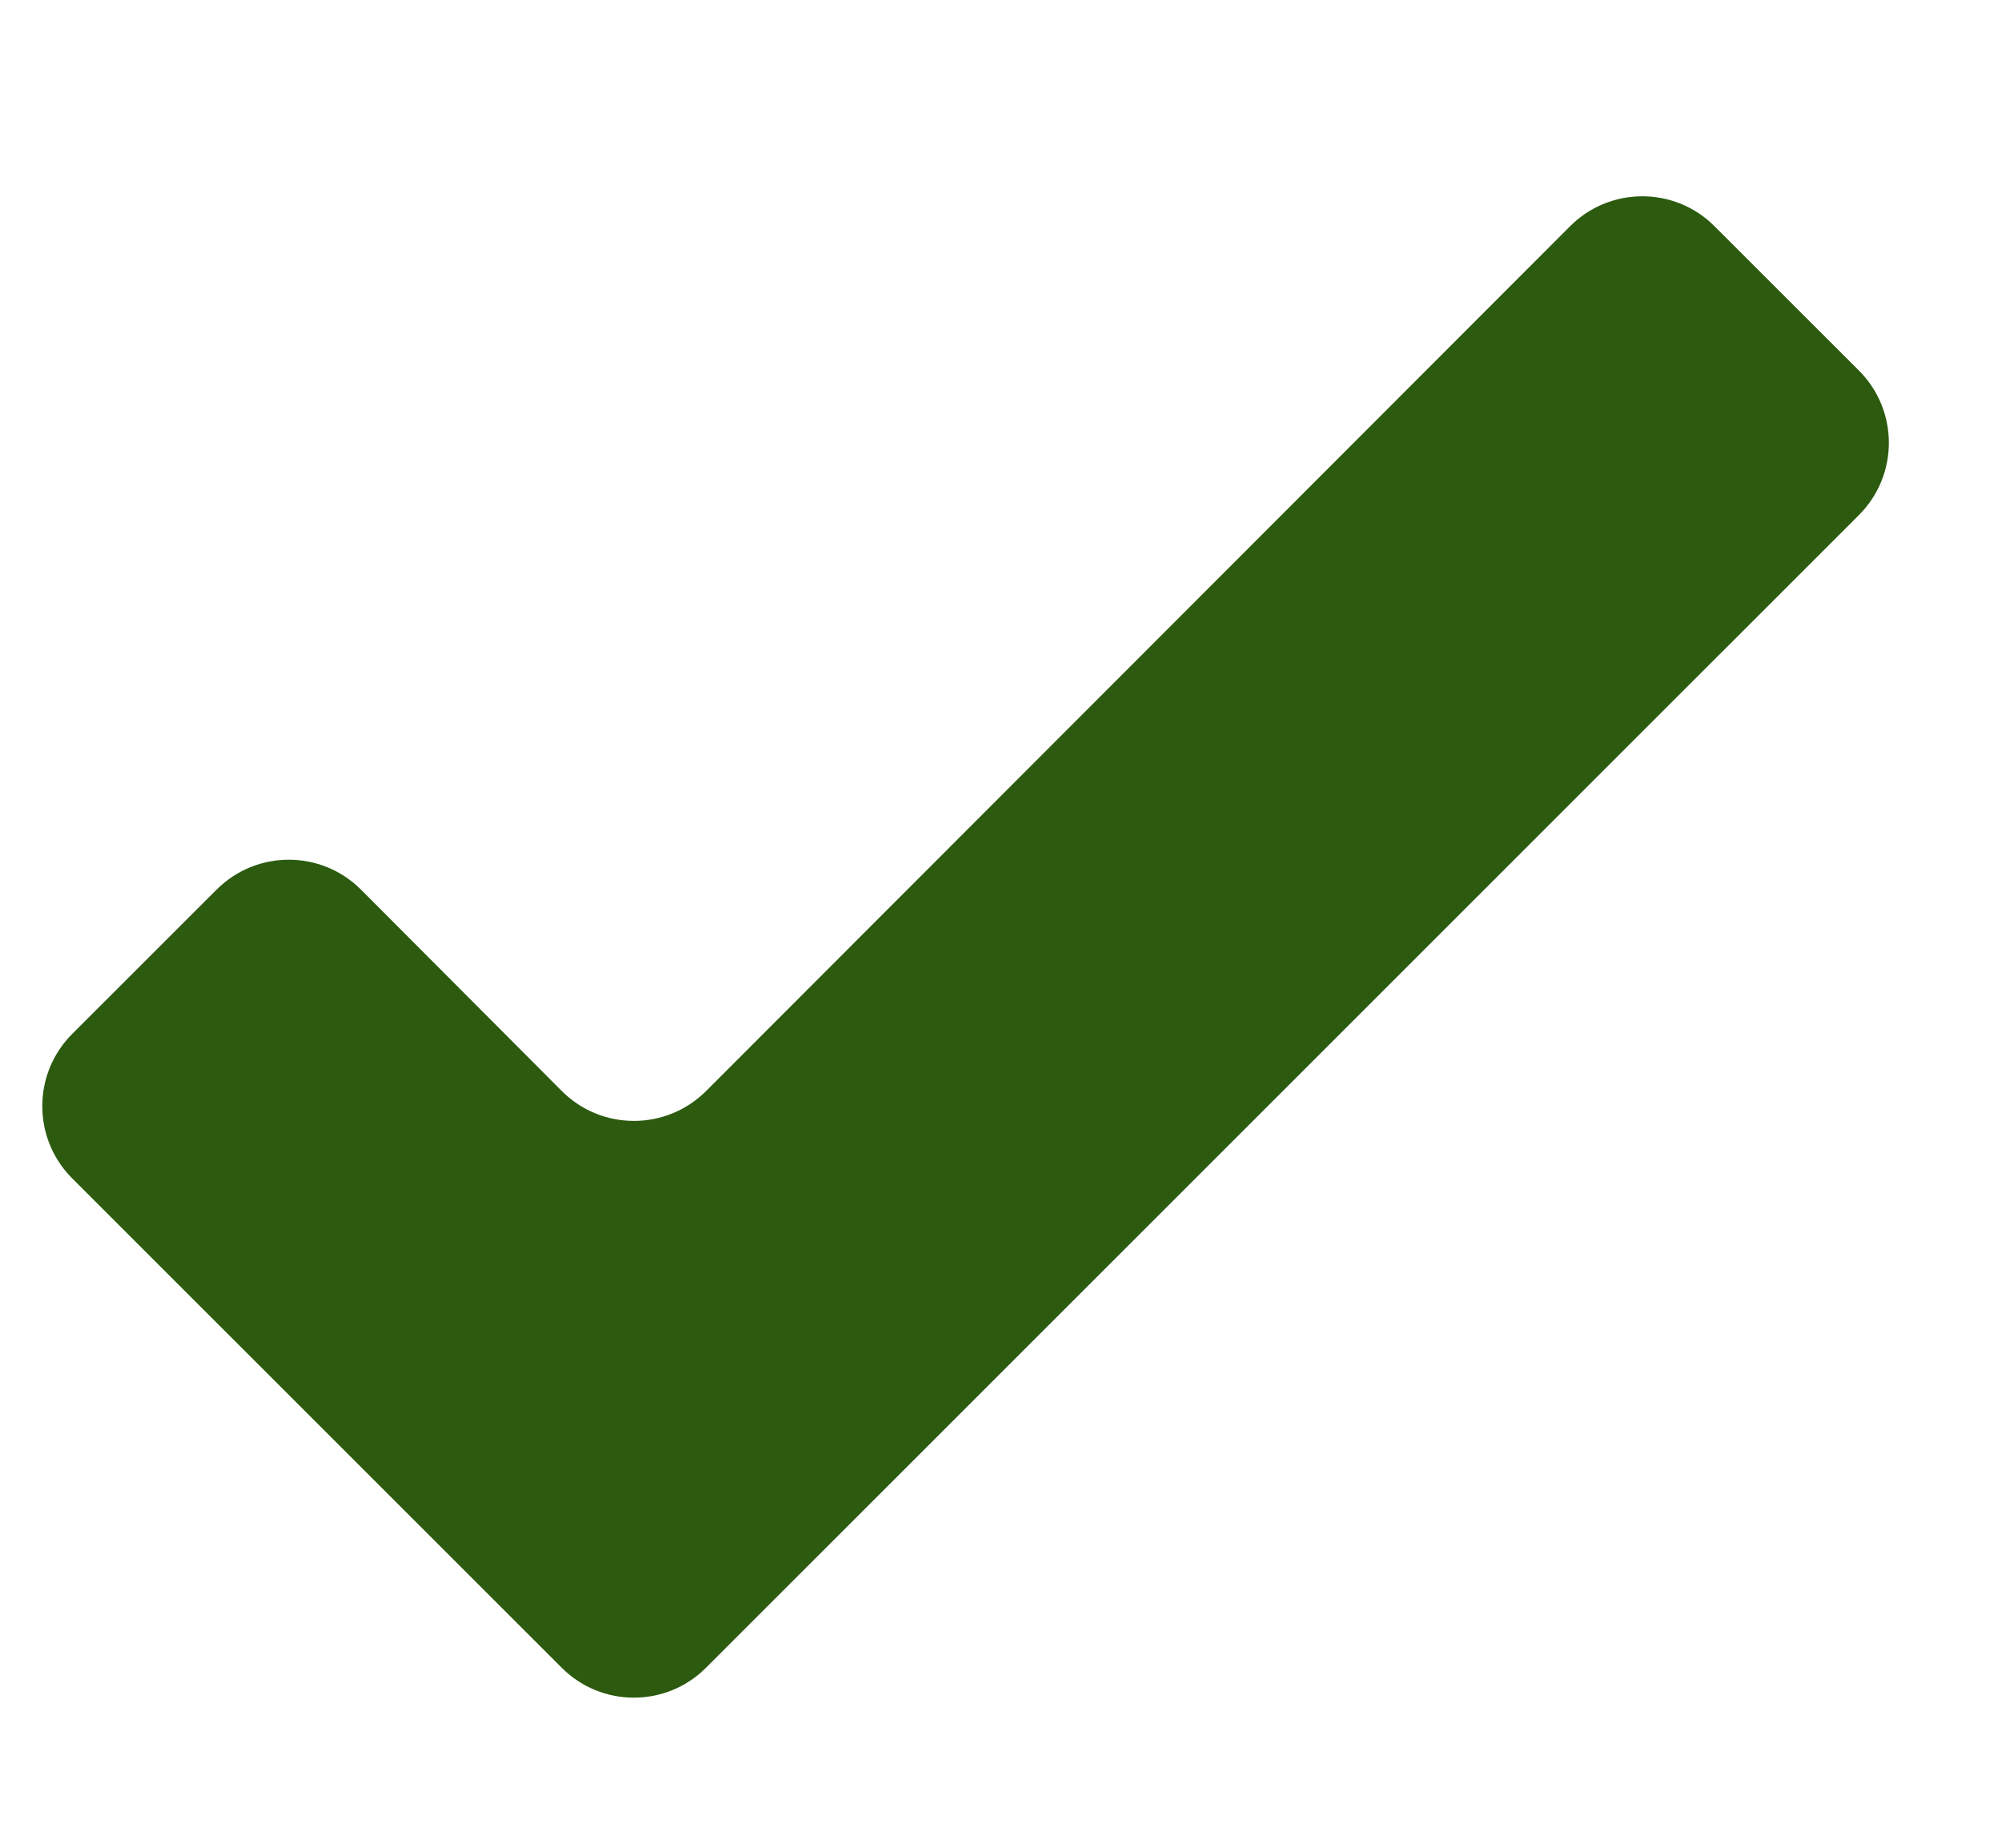
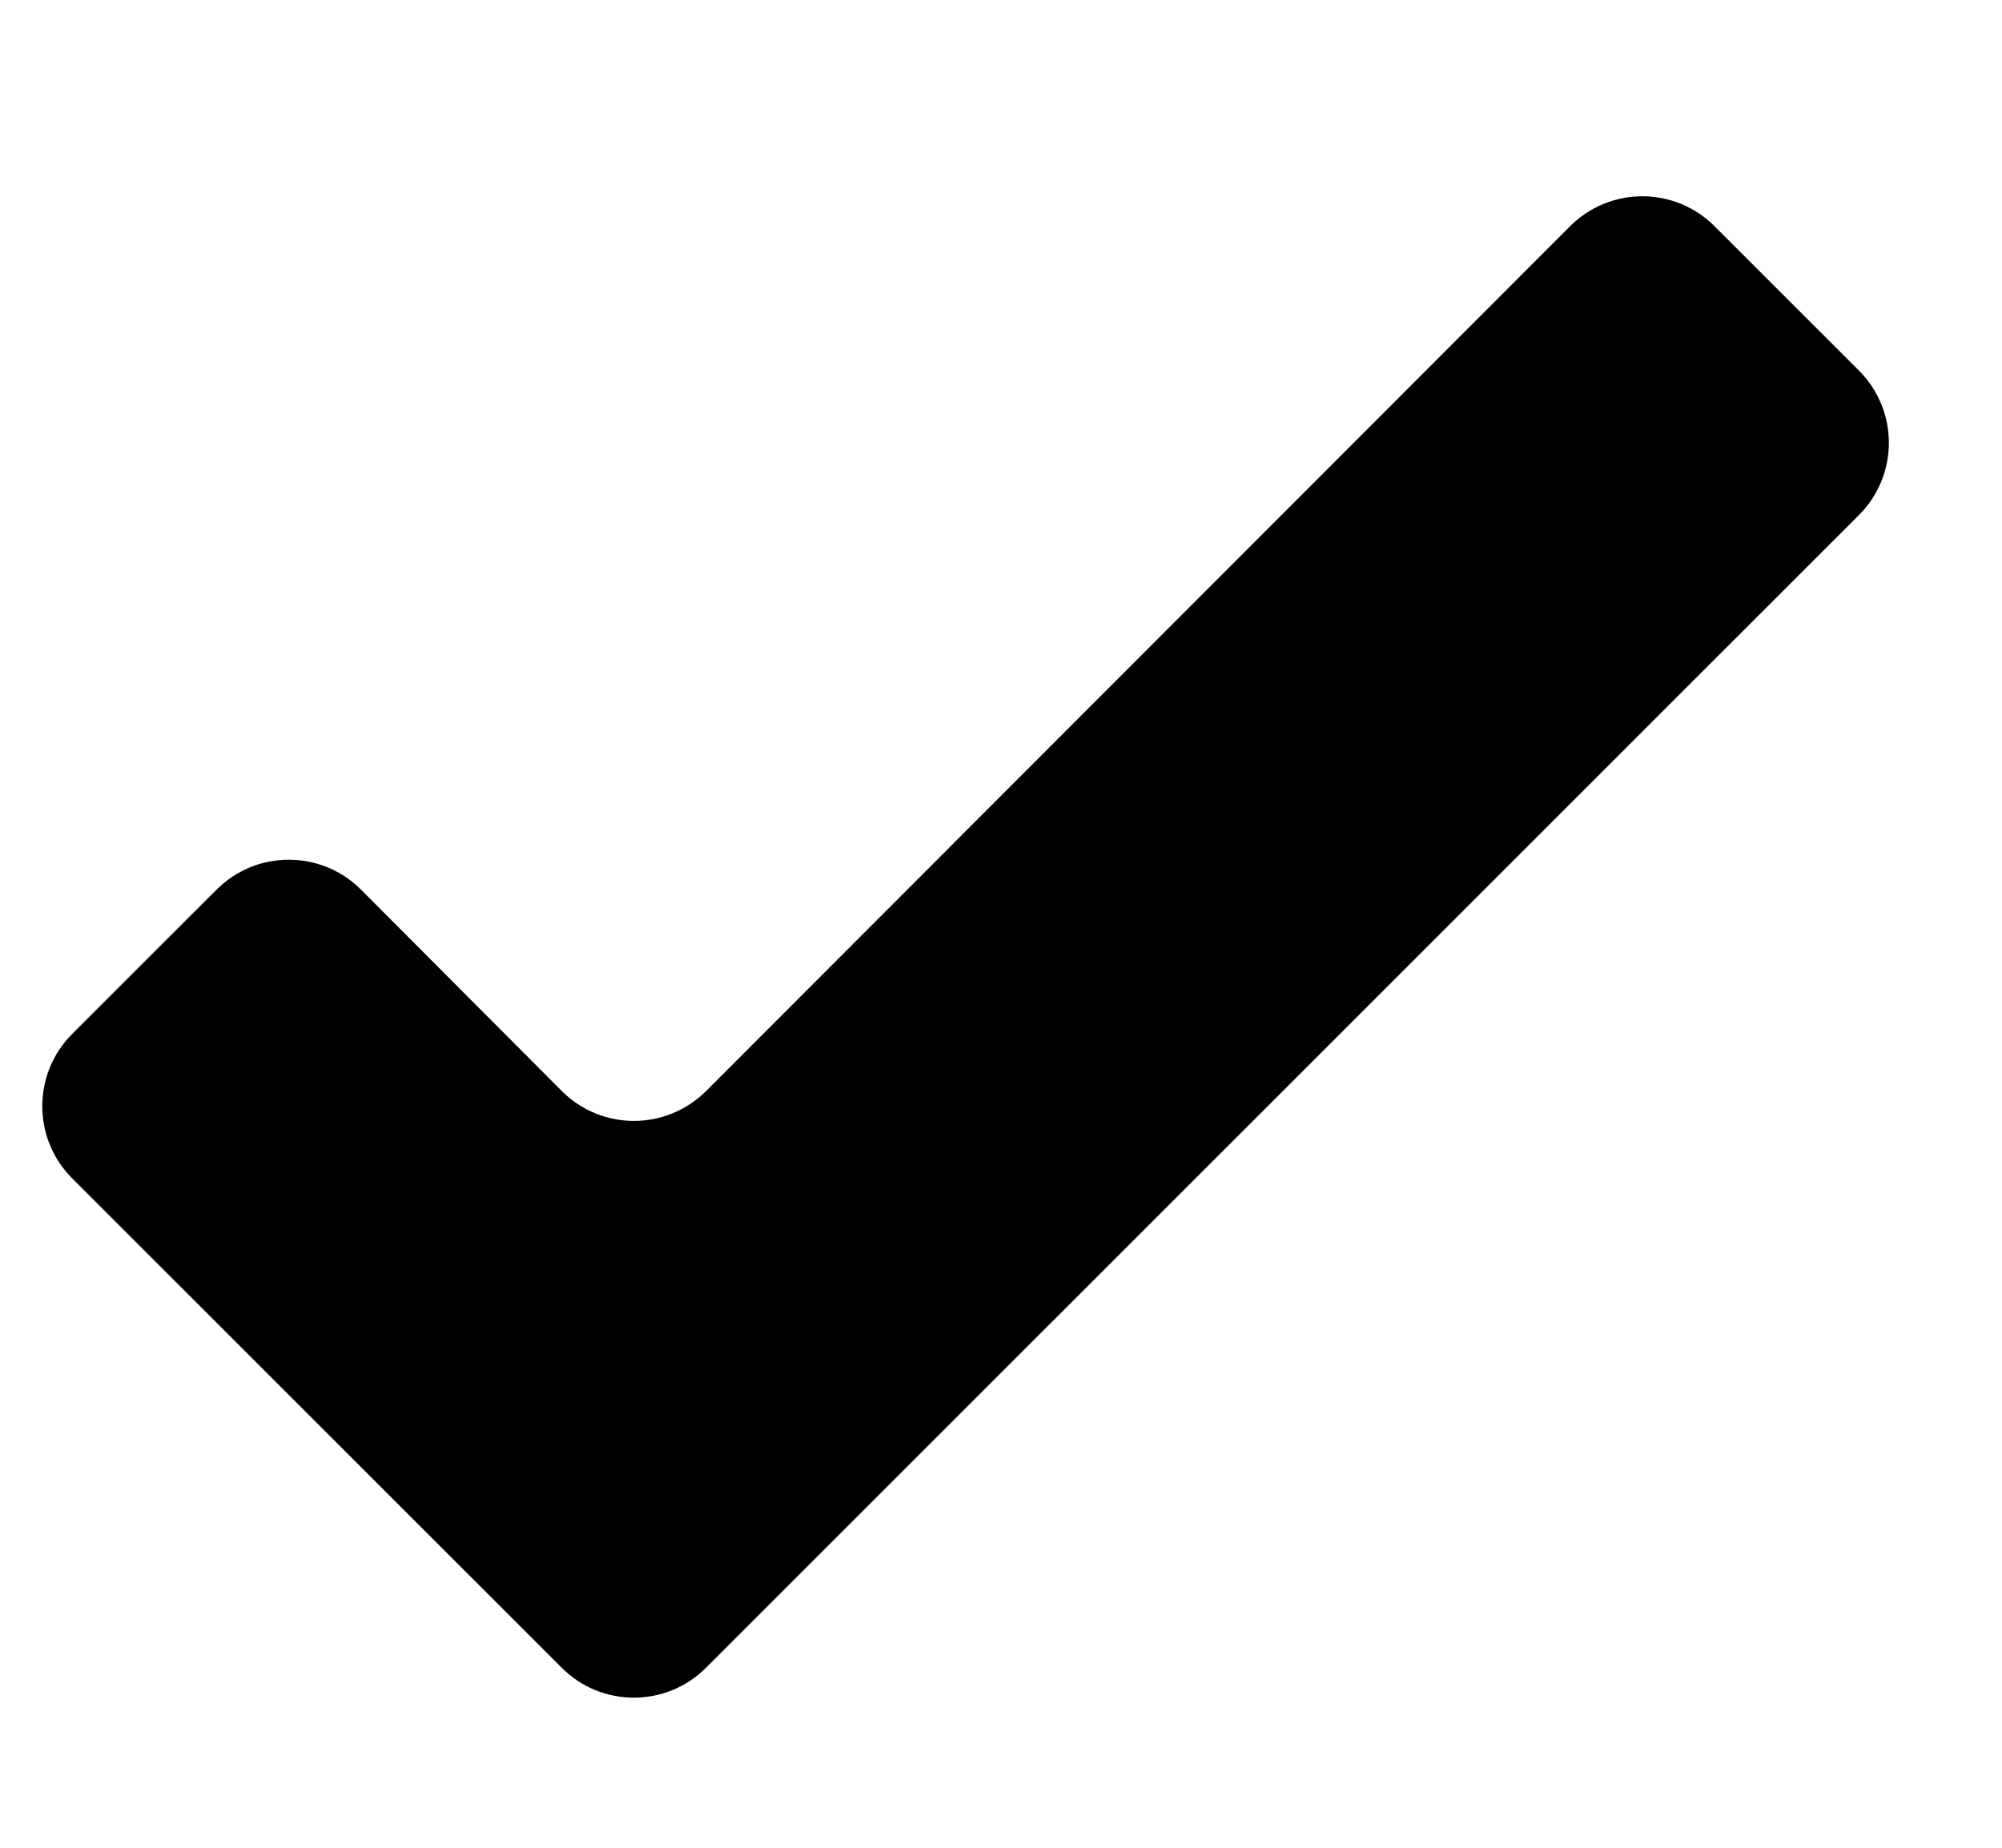
- <svg xmlns="http://www.w3.org/2000/svg" width="26" height="24" viewBox="0 0 26 24" fill="none">
-   <path d="M9.169 21.662C8.652 22.18 7.812 22.18 7.295 21.662L0.937 15.305C0.42 14.787 0.42 13.948 0.937 13.43L2.813 11.555C3.331 11.037 4.171 11.037 4.689 11.556L7.294 14.169C7.812 14.689 8.652 14.689 9.171 14.17L20.391 2.938C20.909 2.42 21.749 2.42 22.266 2.938L24.143 4.814C24.66 5.332 24.66 6.171 24.143 6.689L9.169 21.662Z" fill="#2C5B10" />
+ <svg xmlns="http://www.w3.org/2000/svg" width="26" height="24" viewBox="0 0 26 24" fill="currentColor">
+   <path d="M9.169 21.662C8.652 22.18 7.812 22.18 7.295 21.662L0.937 15.305C0.42 14.787 0.42 13.948 0.937 13.43L2.813 11.555C3.331 11.037 4.171 11.037 4.689 11.556L7.294 14.169C7.812 14.689 8.652 14.689 9.171 14.17L20.391 2.938C20.909 2.42 21.749 2.42 22.266 2.938L24.143 4.814C24.66 5.332 24.66 6.171 24.143 6.689L9.169 21.662Z" />
</svg>
